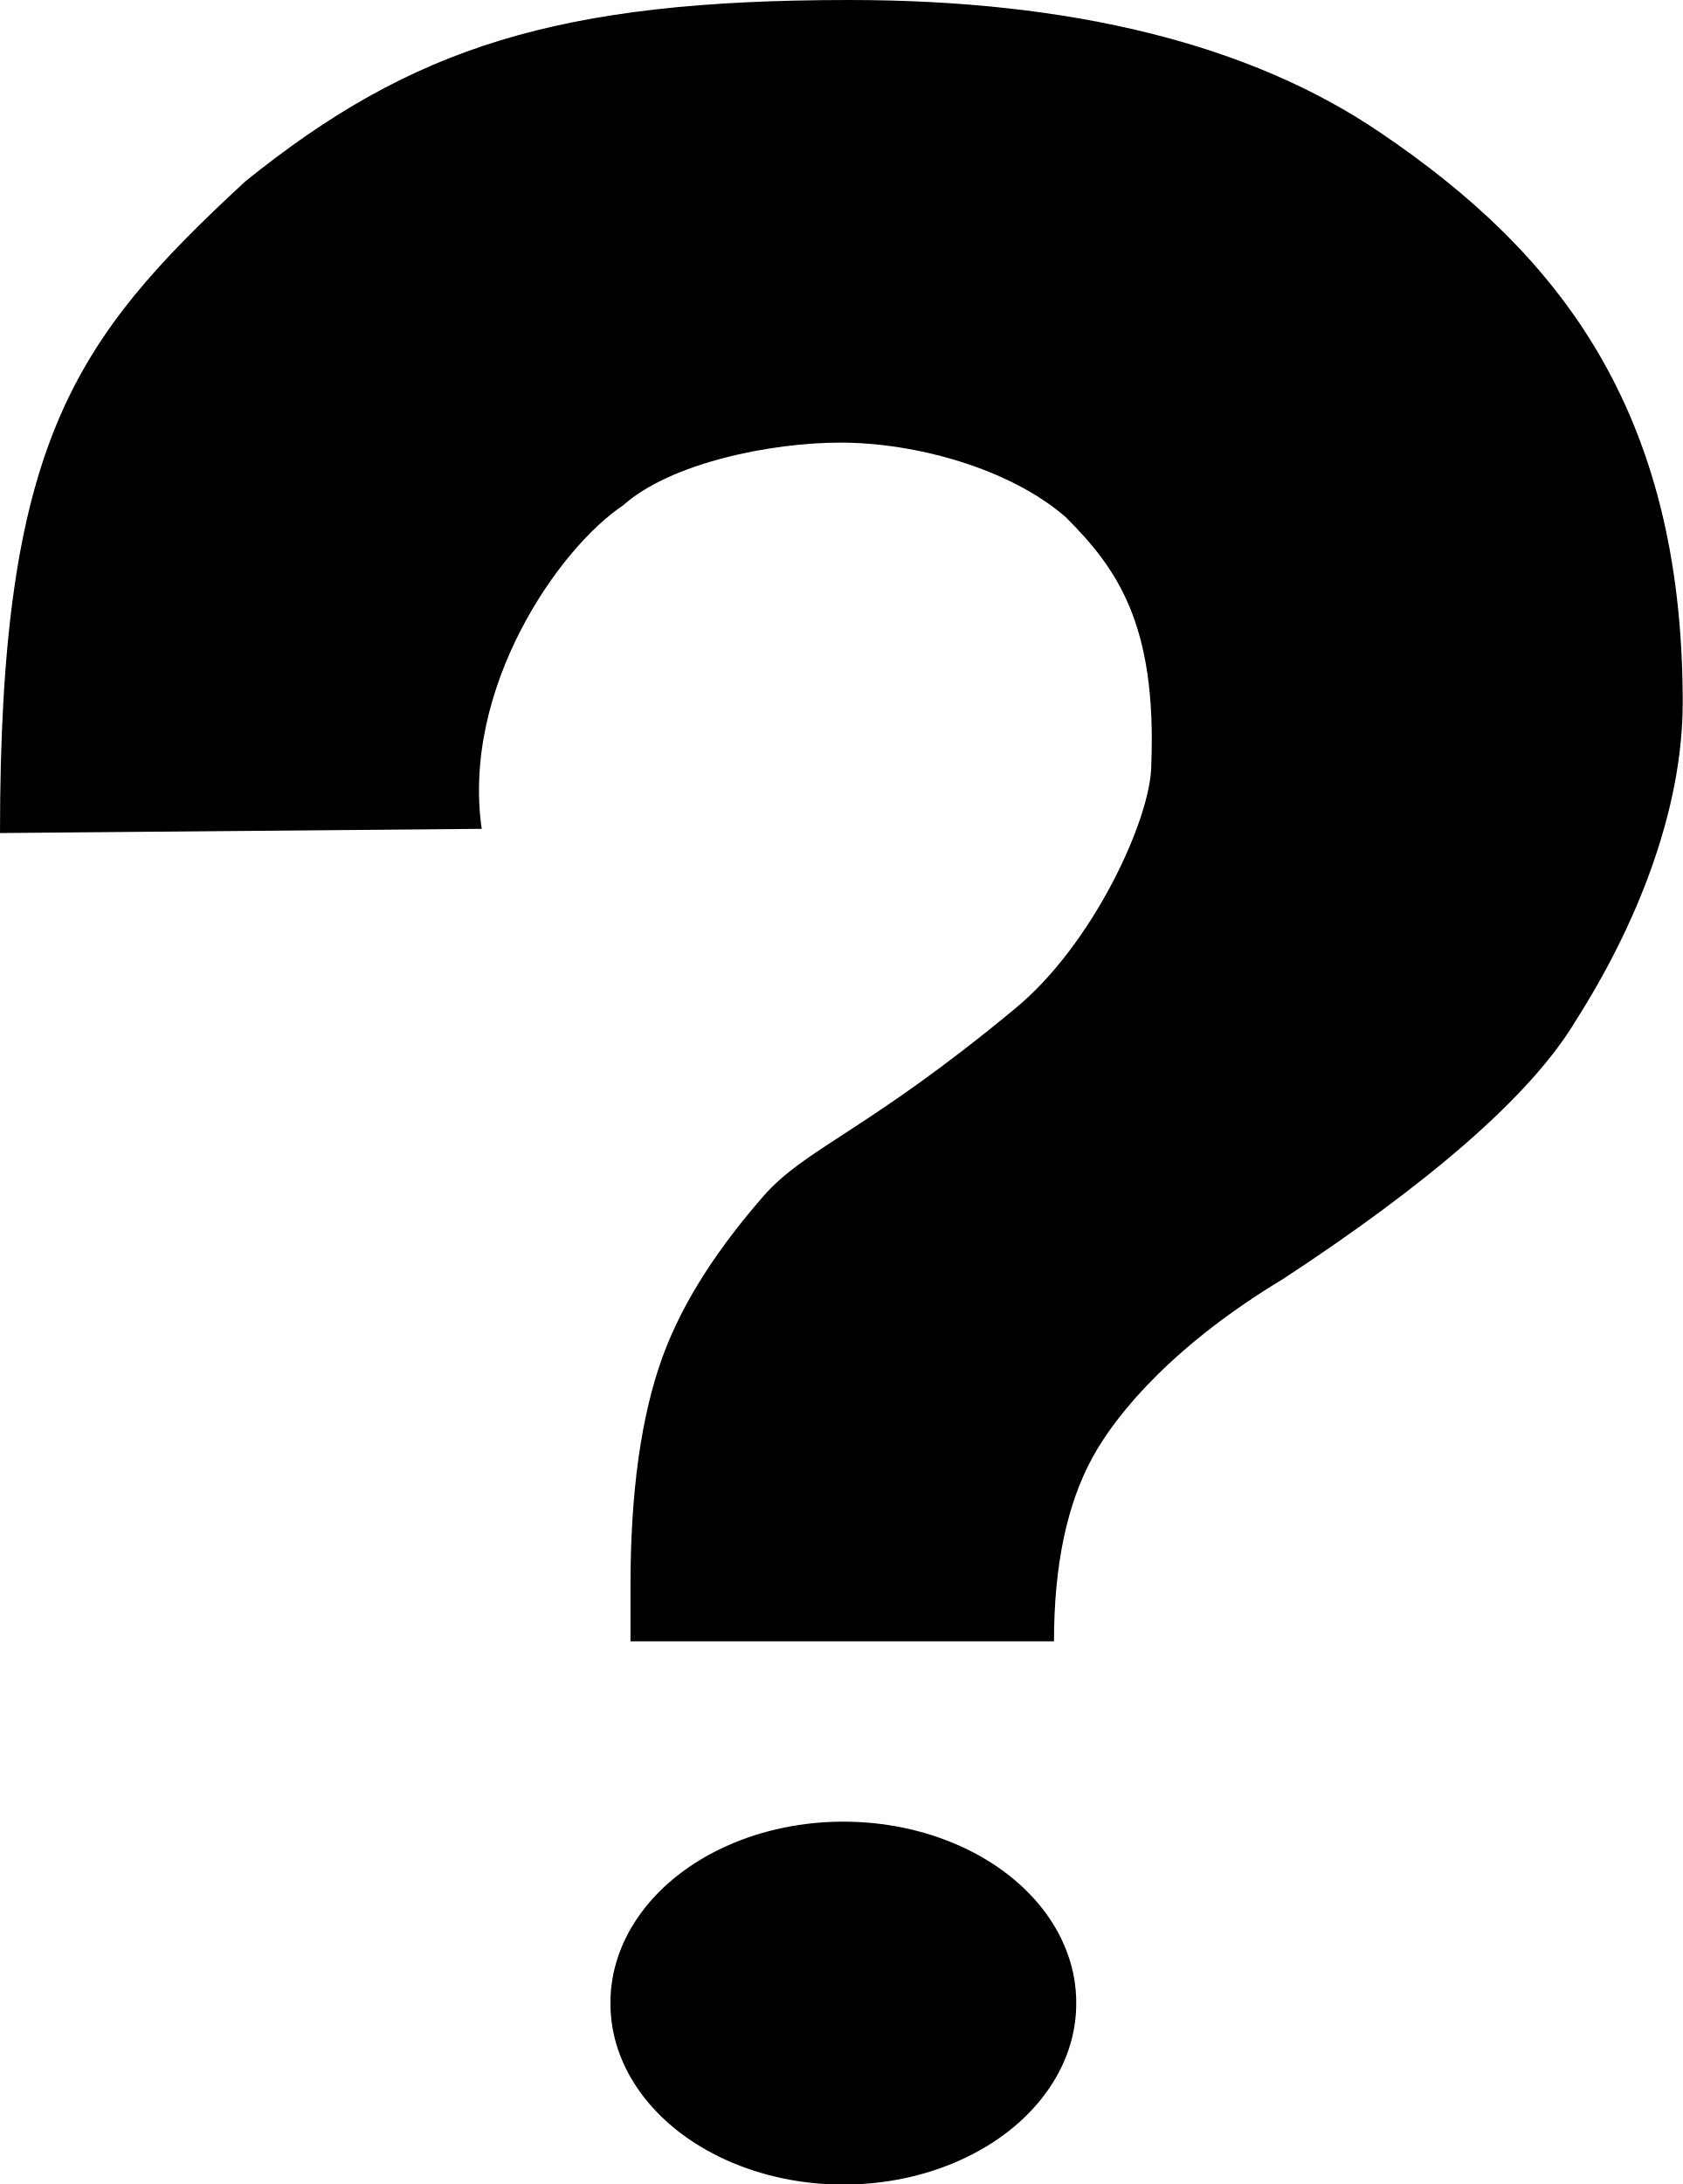
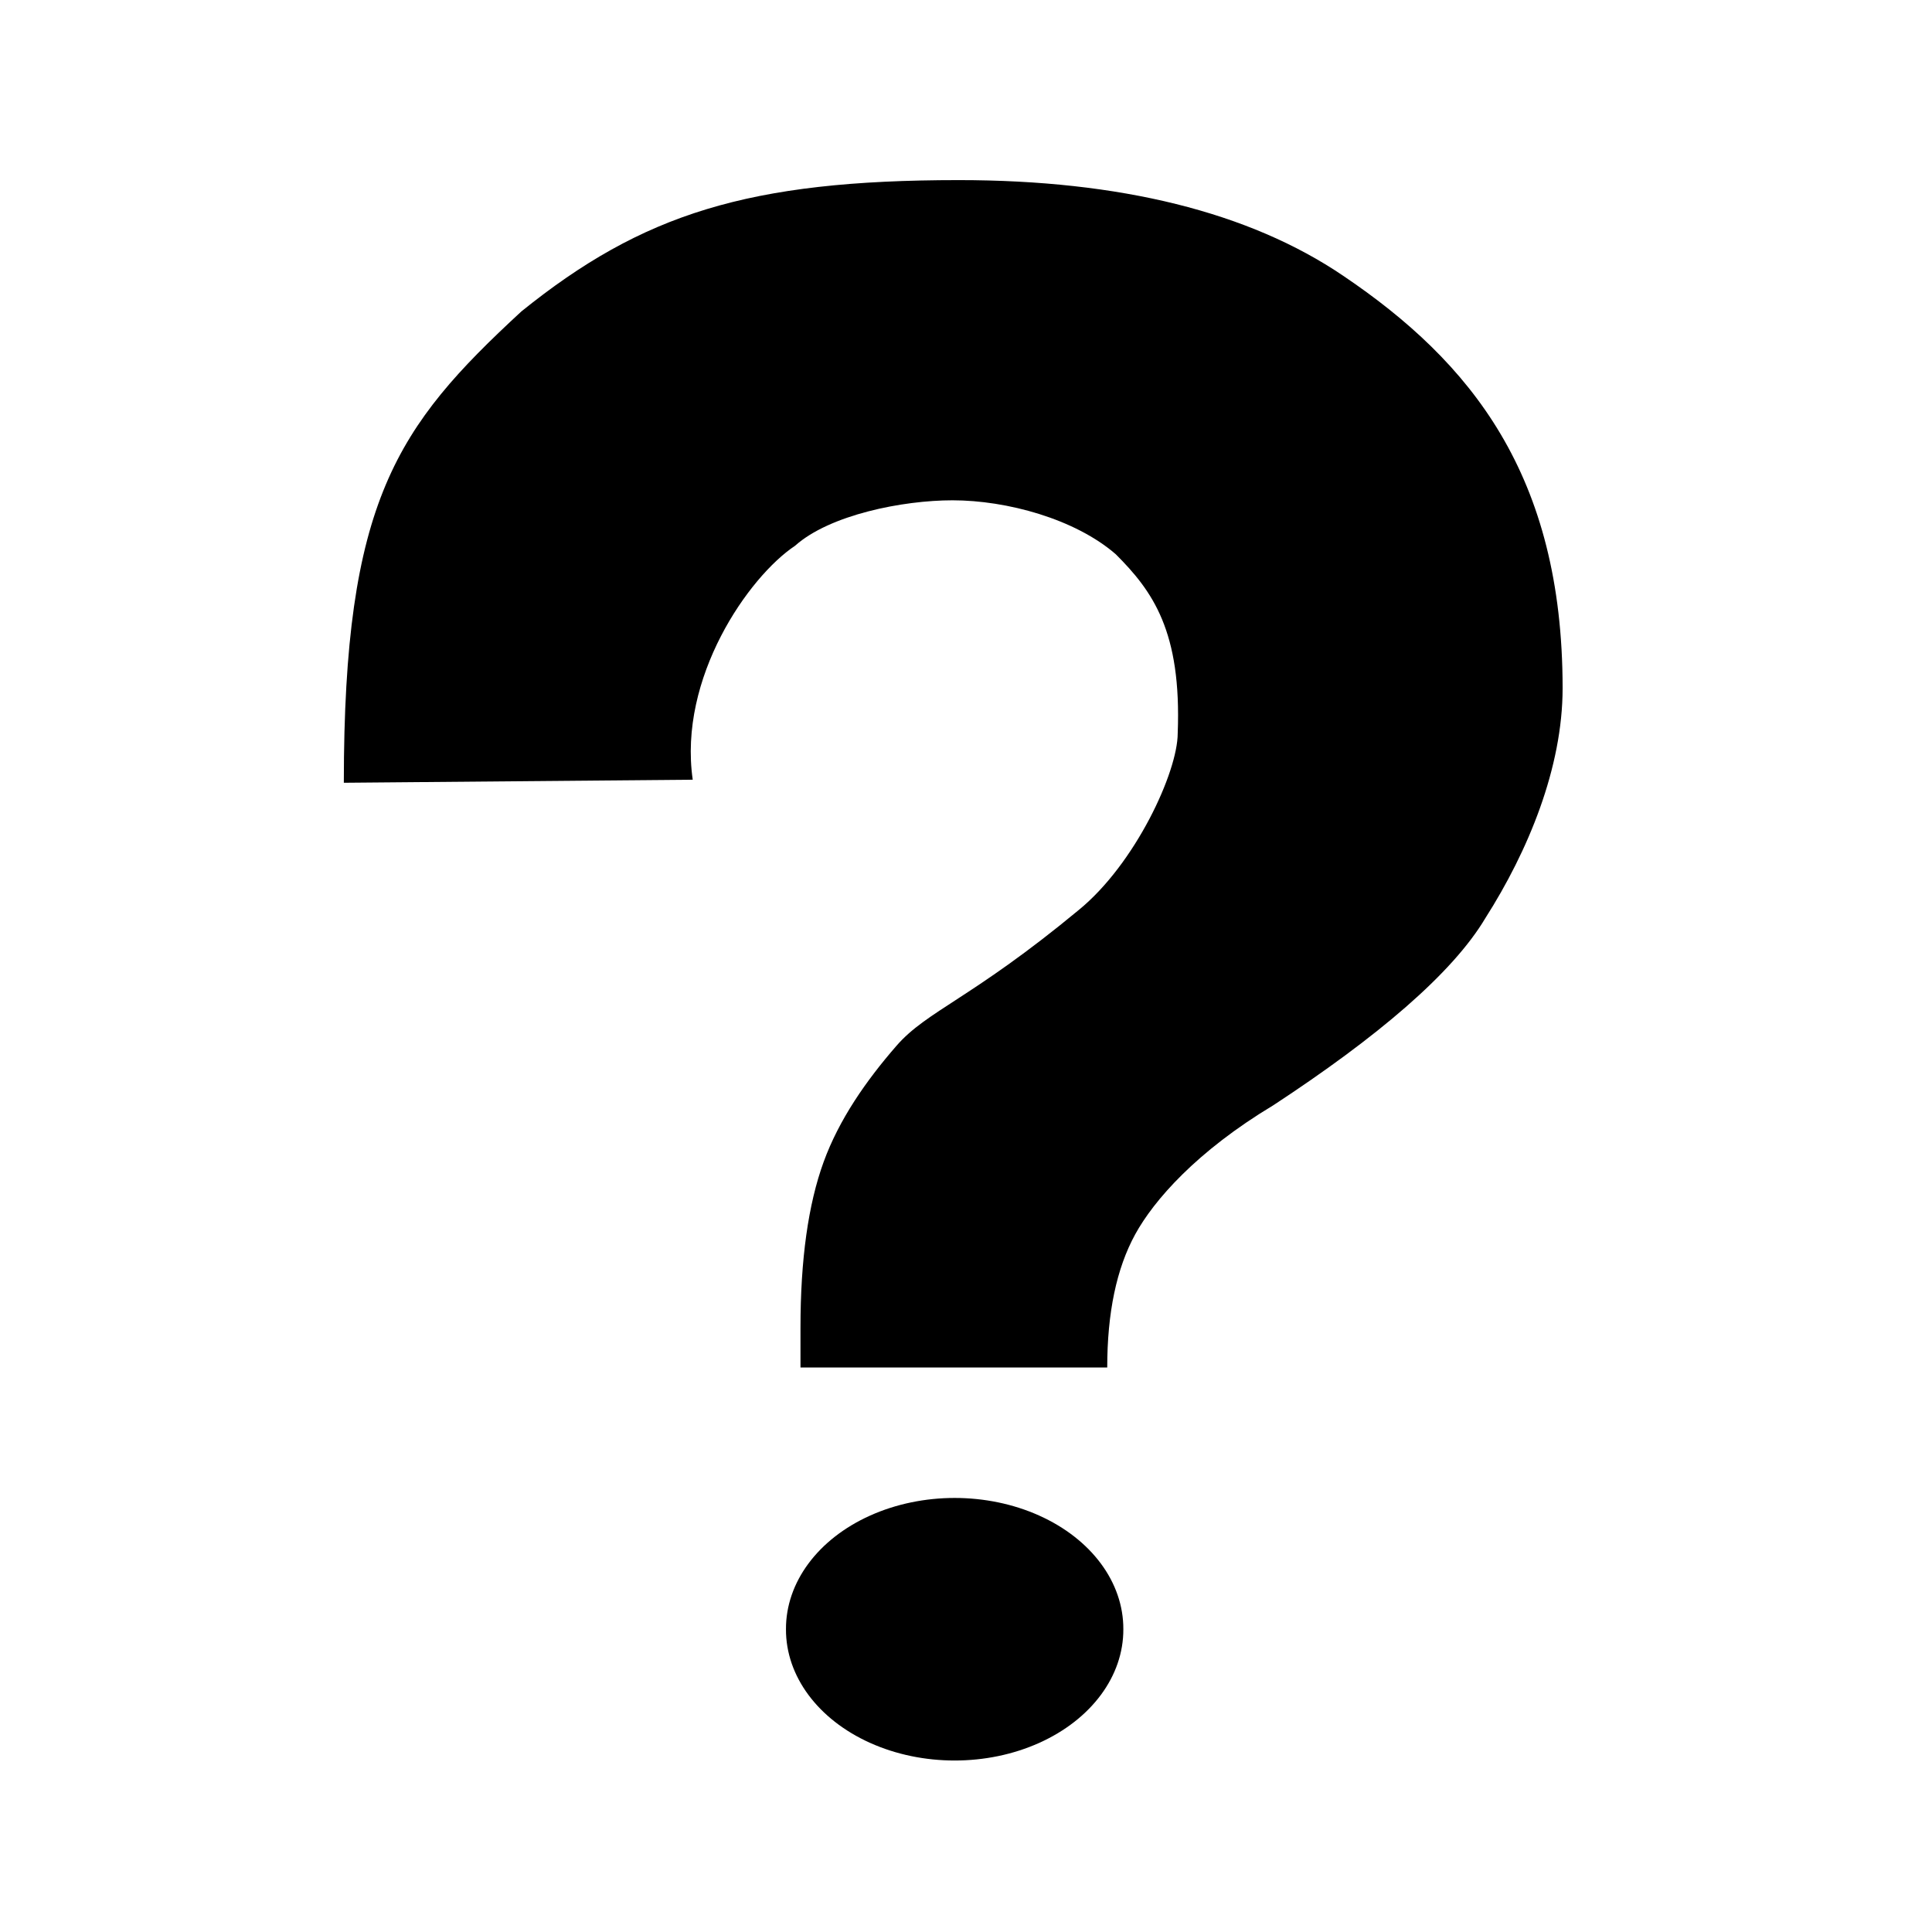
- <svg xmlns="http://www.w3.org/2000/svg" version="1.0" width="679.478" height="881.672" id="svg11382">
+ <svg xmlns="http://www.w3.org/2000/svg" version="1.0" width="881.478" height="881.672" id="svg11382">
  <defs id="defs11384" />
-   <g transform="translate(-48.90749,-55.62588)" id="layer1">
+   <g transform="matrix(0.8185597,0,0,0.8177997,116.8741,36.69897)" id="layer1">
    <g id="g11476">
-       <path d="M 474.509,718.228 L 303.495,718.228 L 303.495,695.927 C 303.495,657.976 307.799,627.165 316.407,603.494 C 325.014,579.824 340.04,558.207 357.06,538.644 C 374.079,519.082 399.047,512.311 458.518,463.013 C 490.209,437.191 513.799,385.861 513.8,364.341 C 516.012,307.419 499.86,284.999 479.237,264.376 C 456.563,244.699 418.567,234.306 388.238,234.306 C 360.459,234.307 319.771,242.395 300.471,259.677 C 274.533,276.96 235.234,333.383 243.424,390.222 L 48.907,391.925 C 48.907,234.711 78.301,193.23 147.912,128.894 C 215.309,74.518 274.443,55.626 391.759,55.626 C 481.477,55.626 553.656,73.429 606.085,109.032 C 677.292,157.156 728.386,220.215 728.386,339.145 C 728.385,383.465 709.233,429.931 685.313,467.478 C 666.924,498.387 624.938,533.93 567.101,571.894 C 524.265,597.662 500.429,625.013 490.061,643.988 C 479.692,662.964 474.508,687.711 474.509,718.228 L 474.509,718.228 z " style="font-size:1201.925px;font-style:normal;font-weight:normal;text-align:center;text-anchor:middle;fill:#000000;fill-opacity:1;stroke:none;stroke-width:1px;stroke-linecap:butt;stroke-linejoin:miter;stroke-opacity:1;font-family:Bitstream Vera Sans" id="path11472" />
-       <path d="M 482.383 869.809 A 94.043 73.021 0 1 1  294.298,869.809 A 94.043 73.021 0 1 1  482.383 869.809 z" transform="translate(1.106383,-5.531915)" style="fill:#000000;fill-opacity:1;stroke:none;stroke-width:3;stroke-linecap:square;stroke-linejoin:miter;stroke-miterlimit:4;stroke-dasharray:none;stroke-dashoffset:0;stroke-opacity:1" id="path11474" />
+       <path d="M 474.509,718.228 H 303.495 v -22.301 c -2.4e-4,-37.951 4.304,-68.762 12.911,-92.433 8.607,-23.67 23.634,-45.287 40.653,-64.85 17.019,-19.562 41.987,-26.333 101.458,-75.631 31.691,-25.822 55.281,-77.152 55.282,-98.672 2.212,-56.922 -13.94,-79.342 -34.563,-99.965 -22.674,-19.677 -60.67,-30.07 -90.999,-30.07 -27.779,6.9e-4 -68.467,8.089 -87.767,25.37 -25.938,17.283 -65.237,73.706 -57.047,130.546 l -194.517,1.702 c 0,-157.214 29.394,-198.695 99.004,-263.03 67.397,-54.377 126.531,-73.268 243.848,-73.268 89.718,0 161.897,17.803 214.326,53.406 71.207,48.125 122.301,111.184 122.301,230.113 -6.9e-4,44.321 -19.153,90.786 -43.073,128.333 -18.389,30.909 -60.375,66.452 -118.212,104.416 -42.836,25.769 -66.672,53.119 -77.04,72.095 -10.369,18.976 -15.553,43.723 -15.552,74.24 z" style="font-style:normal;font-weight:normal;font-size:1201.925px;font-family:'Bitstream Vera Sans';text-align:center;text-anchor:middle;fill:#000000;fill-opacity:1;stroke:none;stroke-width:1px;stroke-linecap:butt;stroke-linejoin:miter;stroke-opacity:1" id="path11472" />
+       <path d="m 482.383,869.809 a 94.043,73.021 0 1 1 -188.085,0 94.043,73.021 0 1 1 188.085,0 z" transform="translate(1.106383,-5.531915)" style="fill:#000000;fill-opacity:1;stroke:none;stroke-width:3;stroke-linecap:square;stroke-linejoin:miter;stroke-miterlimit:4;stroke-dasharray:none;stroke-dashoffset:0;stroke-opacity:1" id="path11474" />
    </g>
  </g>
</svg>
